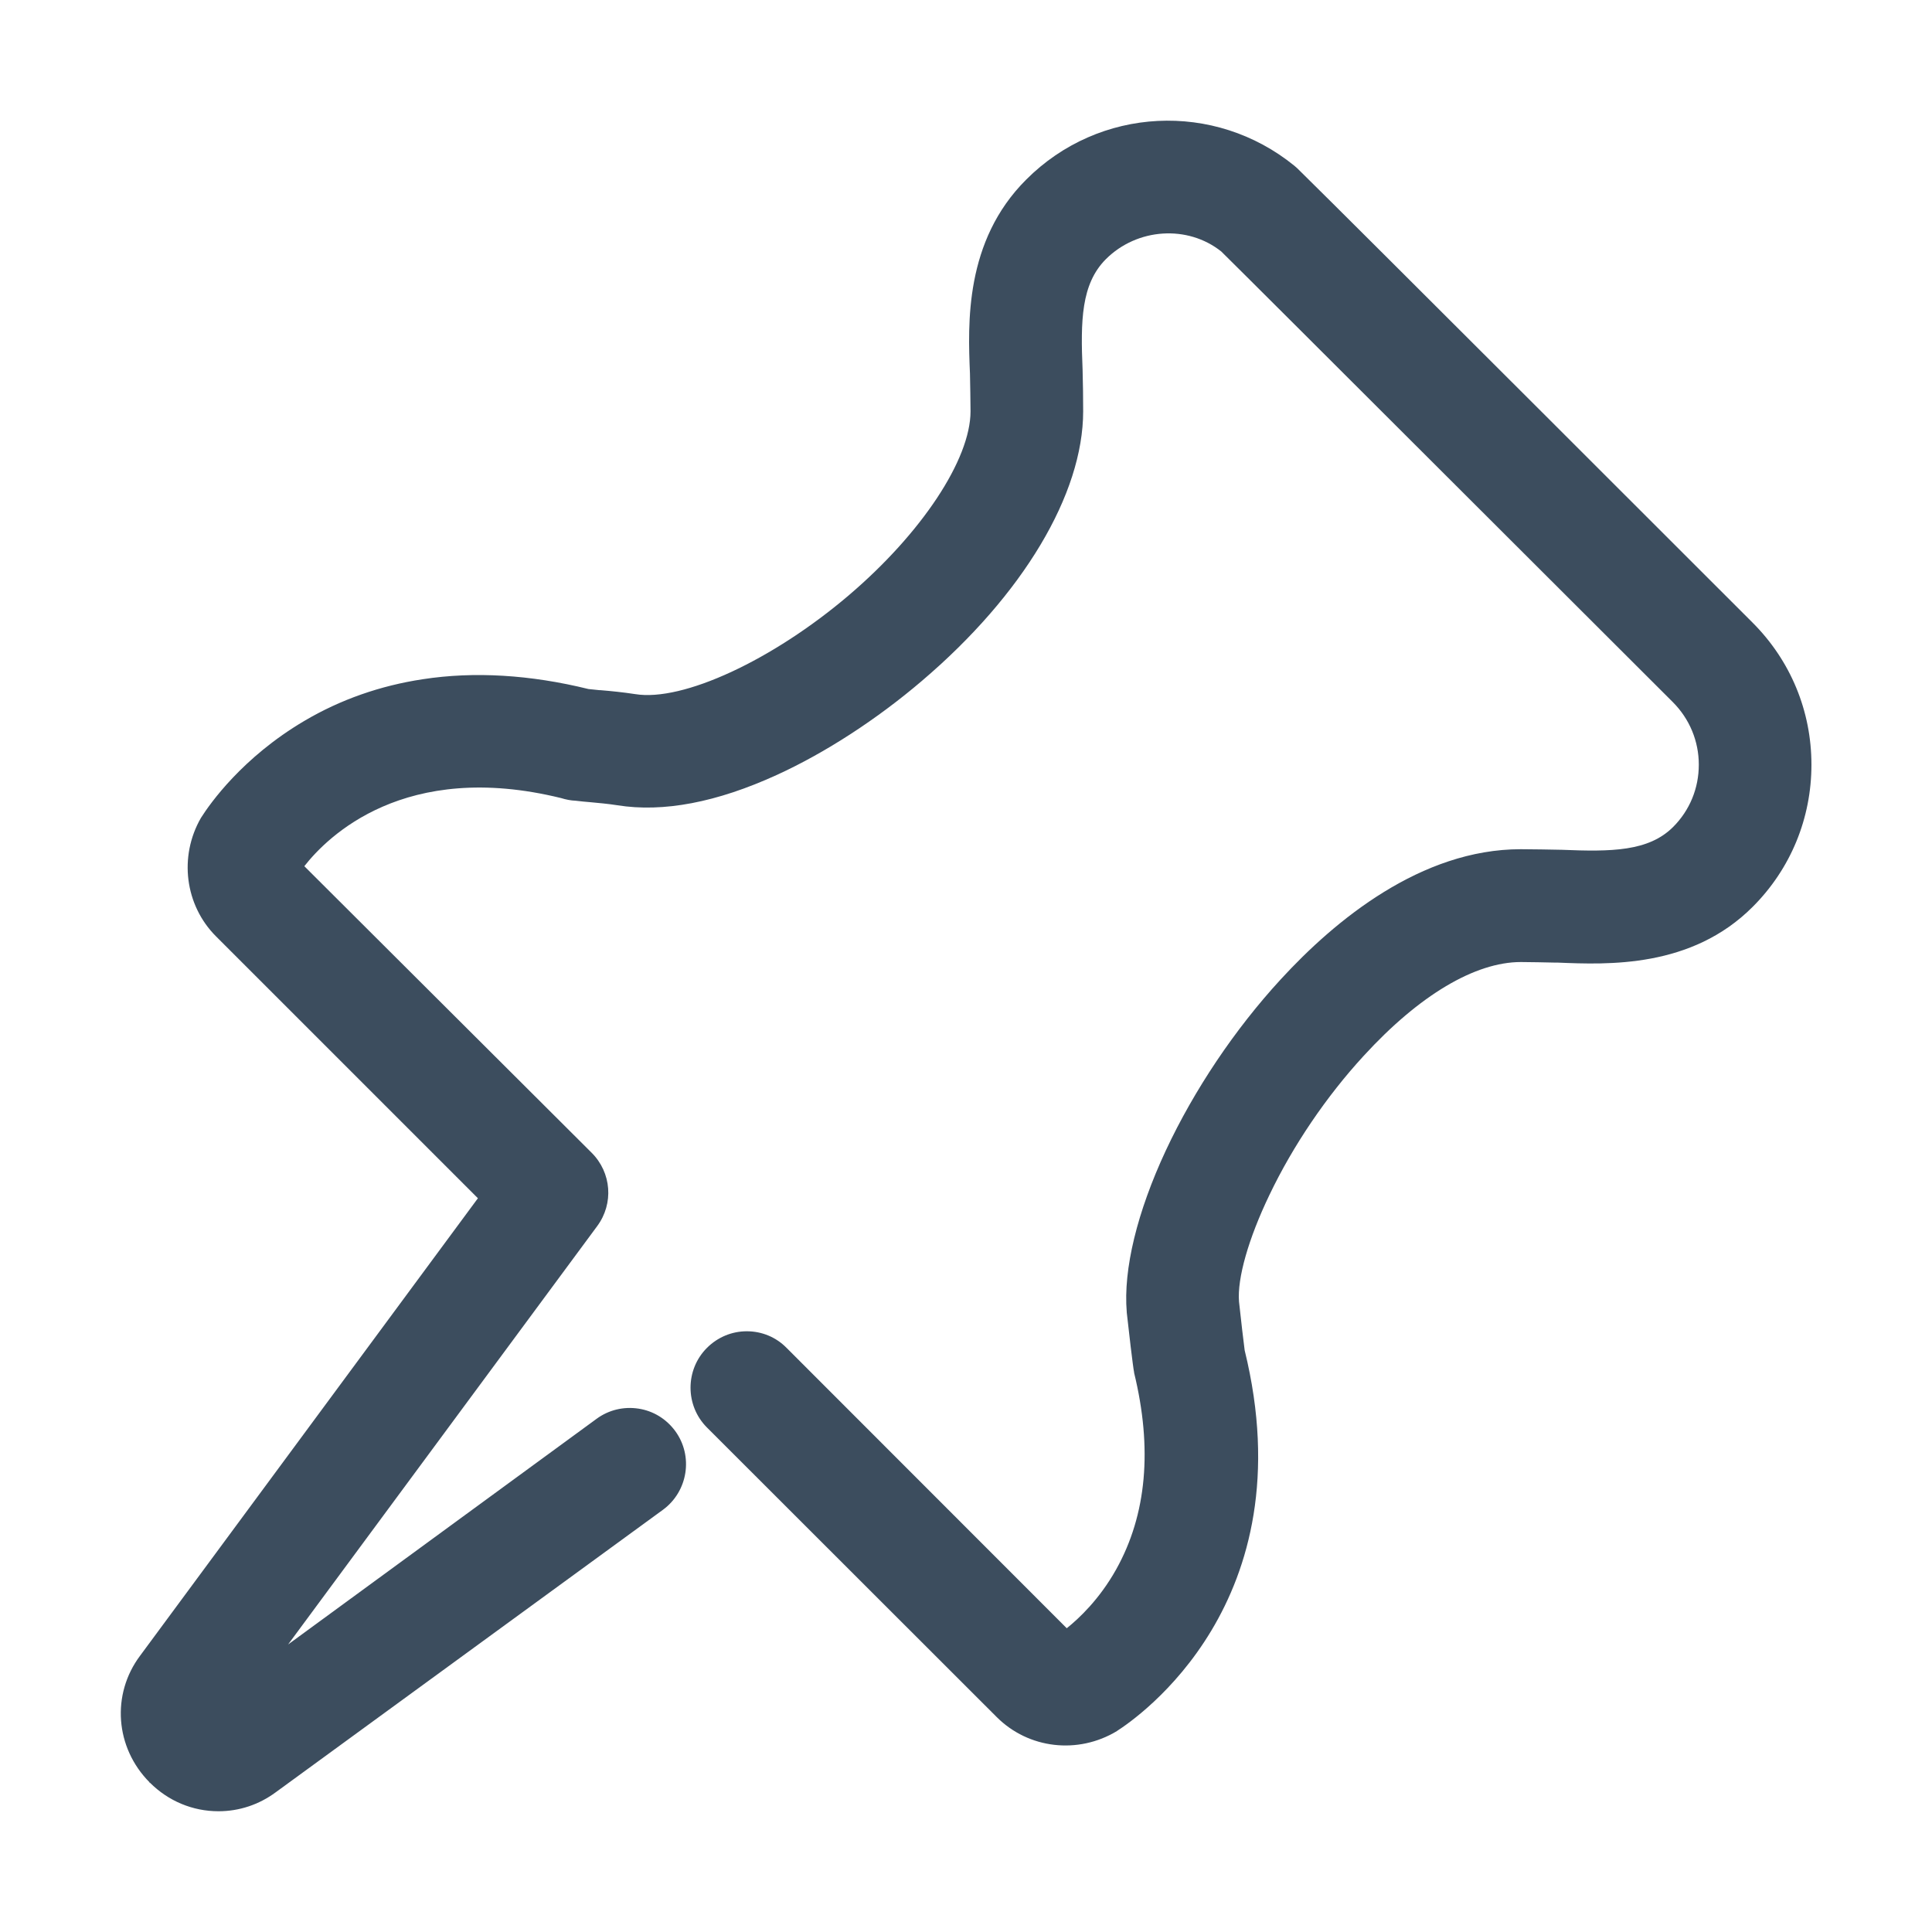
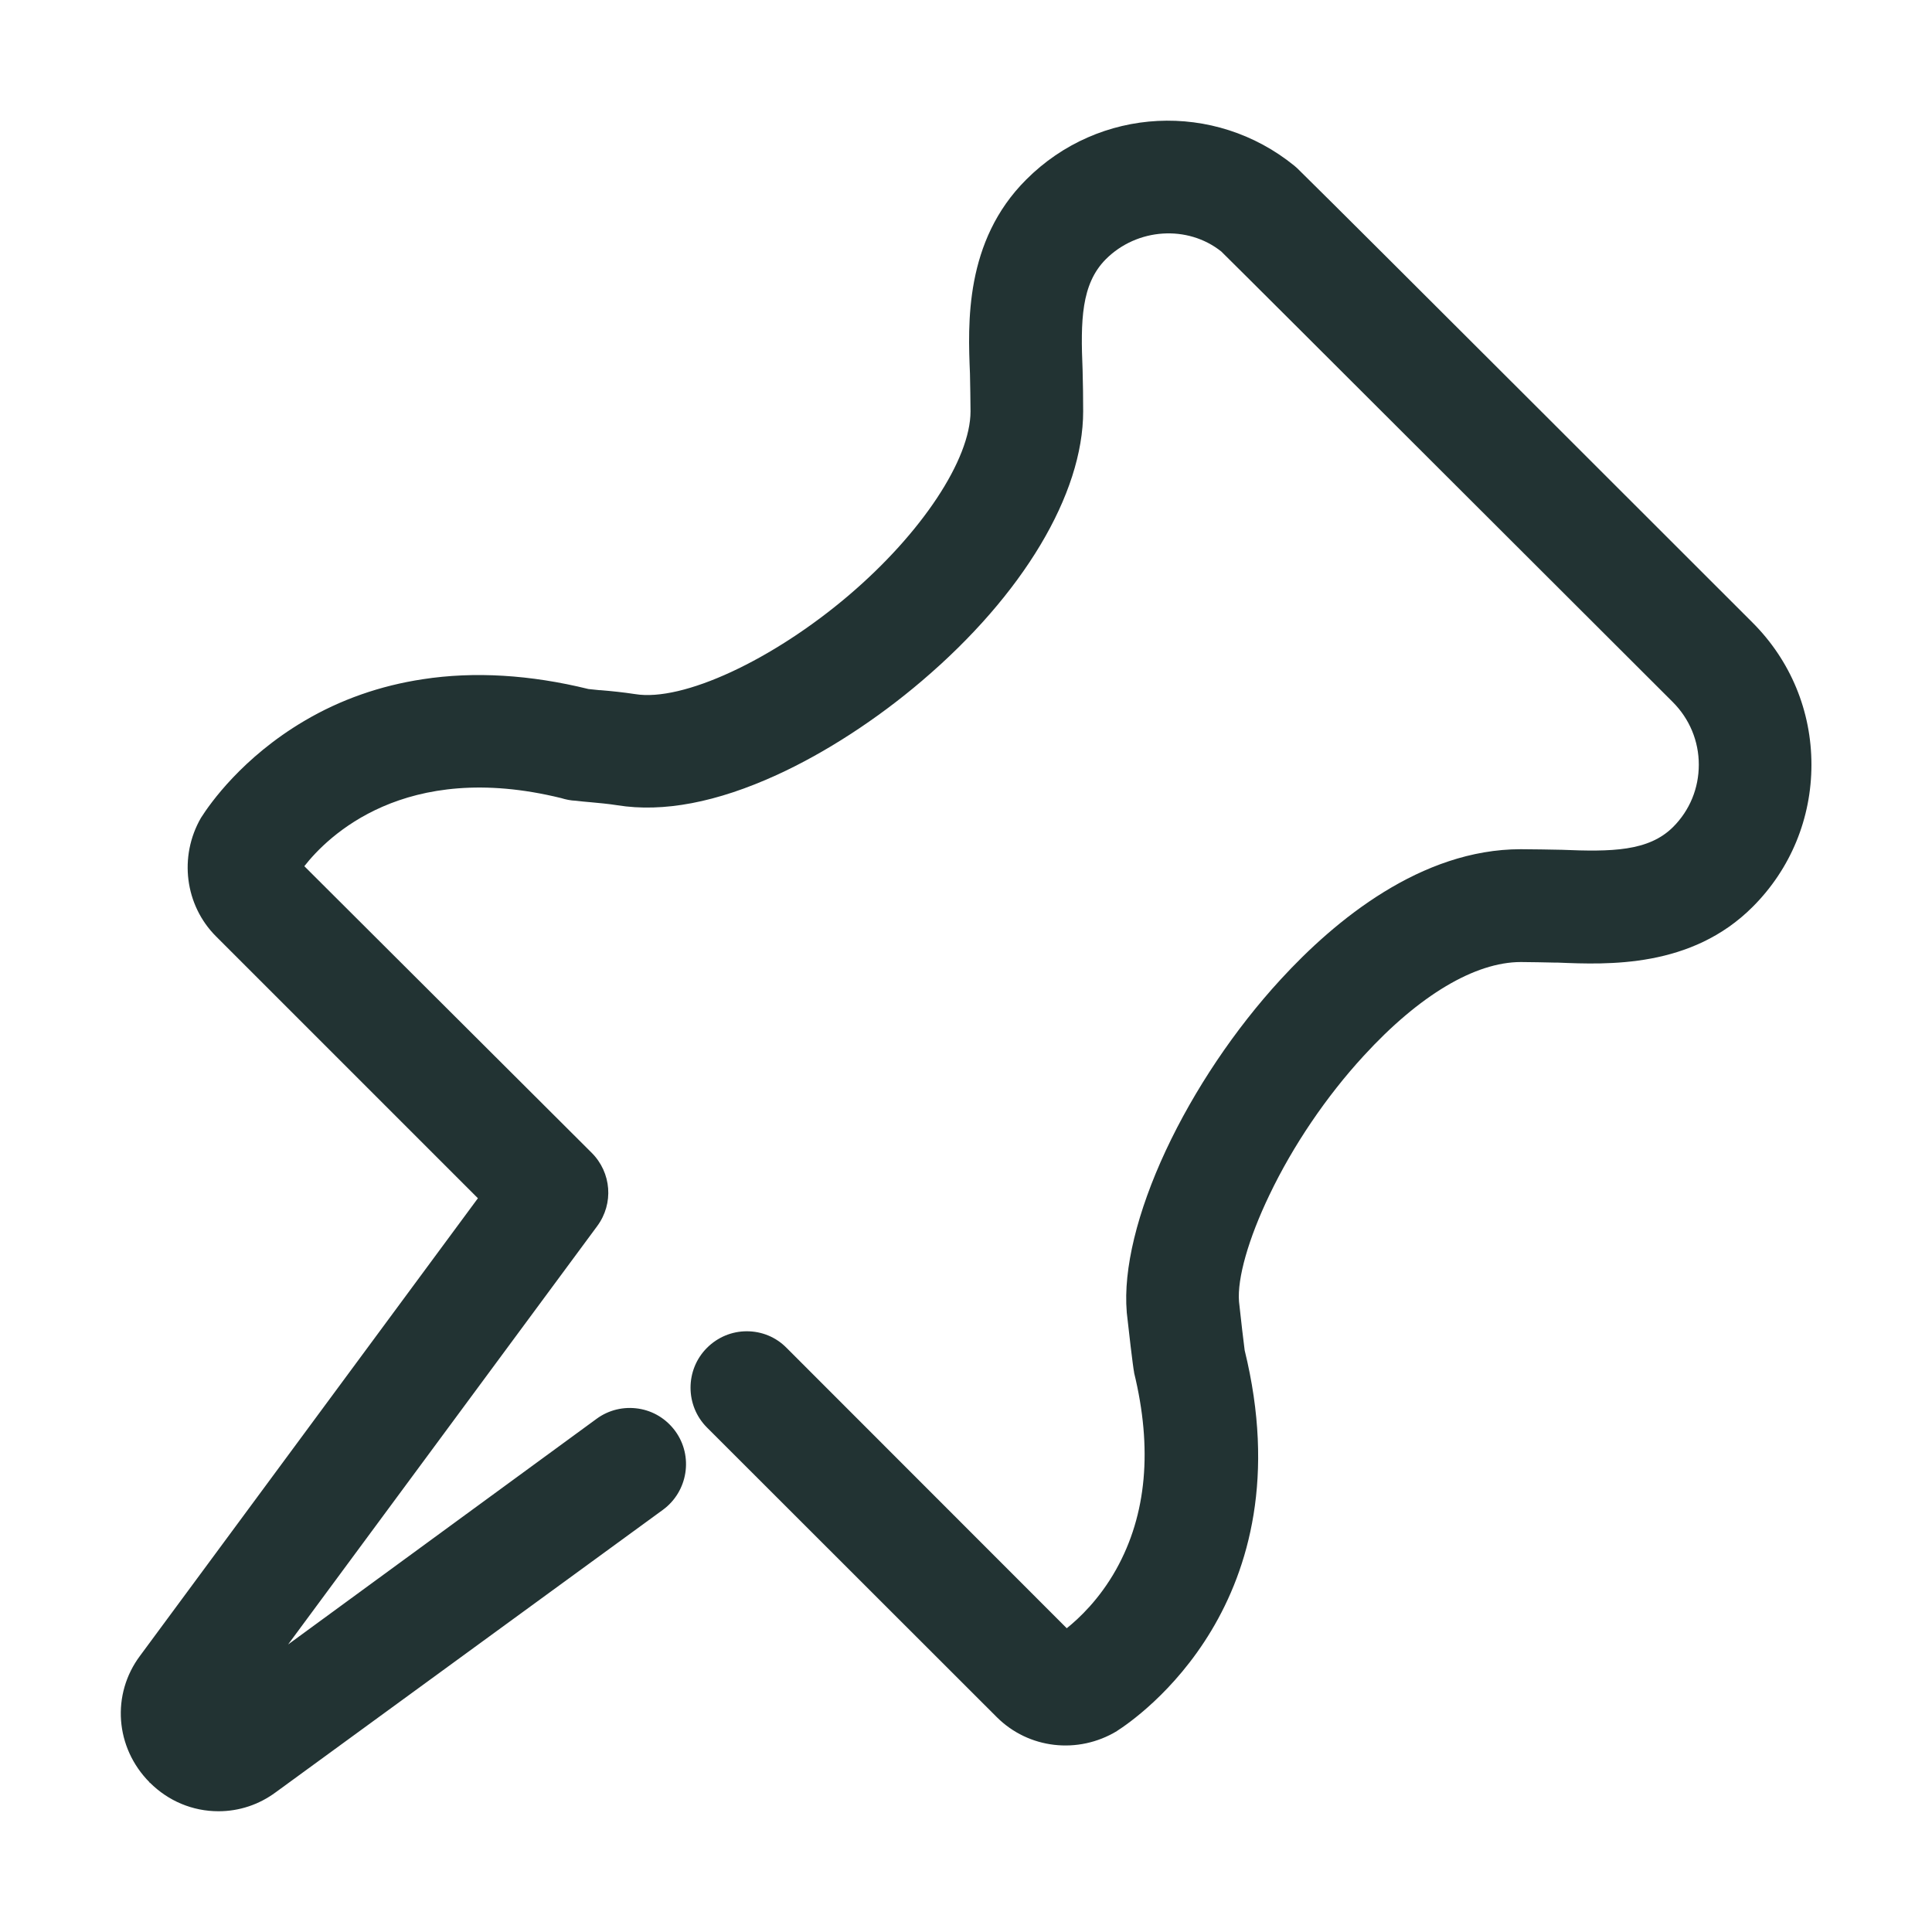
<svg xmlns="http://www.w3.org/2000/svg" class="icon" width="24" height="24" viewBox="0 0 1024 1024">
-   <path fill="#3c4d5e" d="M115.8 960c-13.7 0-26.6-5.4-36.4-15.2l-.5.4.4-.5c-18.3-18.4-20.4-46.7-5-67.2l179-242.4-138.8-138.8c-16.5-16.5-19.8-42.3-8-62.8l.2-.3c4.5-7.1 21.7-31.7 54.6-51.1 19.1-11.3 40.3-18.7 62.8-22.1 27.3-4.2 56.9-2.4 87.8 5.2 1.8.2 3.8.4 5.8.6h.5c6 .5 11.9 1.1 18.5 2.1 25.2 4.1 72.8-18 113.2-52.4 38.6-32.9 64.5-72 64.5-97.5 0-6.4-.2-13.3-.3-20-1.1-26.3-2.9-70.2 29.8-102.8 38.6-38.7 99.8-41.8 142.2-7.3 1 .8 1.9 1.7 2.9 2.7l.4.4c23.8 23.3 238 237.5 239.5 239 20.1 20.1 31.2 46.8 31.2 75.3 0 28.4-11 55.2-31.1 75.3-32.5 32.6-76.8 30.7-103.4 29.6h-1.4c-6-.1-12.2-.3-18.1-.3-24.3 0-53.9 17.6-83.3 49.7-19.7 21.4-37.5 47.6-50 73.8-11.1 23.1-17.1 44.2-16.1 56.5.9 8.6 2.6 22.9 3 25.8 32.8 133.7-57.3 195.1-67.6 201.7l-.1.1c-20.7 12.5-46.9 9.4-63.7-7.4L374.7 756.6c-11.6-11.6-11.6-30.6 0-42.2 5.6-5.6 13.1-8.8 21.1-8.8 8 0 15.5 3.1 21.1 8.8L565.4 863c6.5-5.2 17.3-15.3 26.2-31.2 16.2-29 19.3-64 9.5-104.2v-.2c-.6-2.8-3-23.4-3.9-31.8v-.2c-1.9-22.6 5.5-53 20.7-85.6 15-32.1 36.6-64.3 60.9-90.7 28.9-31.5 74.5-69 127.2-69 7.1 0 15 .2 21.4.3h.2c26.5 1.1 46.2.9 59.2-12.1 8.8-8.8 13.6-20.5 13.6-33s-4.9-24.3-13.8-33.2C884.4 370 658 143.7 647.3 133.3c-17.8-14.2-44.6-12.5-61.2 4.1-13.1 13.2-13.4 32.6-12.3 58.7v.1c.2 7.2.3 14.7.3 21.8 0 43.9-31.9 97.3-85.5 142.9-23.9 20.4-51.2 38.1-76.8 49.8-31.9 14.6-60.3 20-84.6 16.1-5.1-.8-9.9-1.2-14.1-1.6-2.7-.2-5.4-.5-8-.8-2.6-.1-5.1-.6-7.7-1.4-83-20.4-123.9 20.5-136.1 36.1L313.6 611c10.5 10.5 11.8 26.9 2.9 38.9L152.7 871.6 316.2 752c6.4-4.7 14.3-6.6 22.2-5.4 7.9 1.2 14.8 5.5 19.5 11.9 9.7 13.3 6.7 32-6.5 41.7L146.2 949.9c-8.9 6.6-19.4 10.1-30.4 10.1z" />
+   <path fill="#233" d="M115.8 960c-13.7 0-26.6-5.4-36.4-15.2l-.5.4.4-.5c-18.3-18.4-20.4-46.7-5-67.2l179-242.4-138.8-138.8c-16.5-16.5-19.8-42.3-8-62.8l.2-.3c4.5-7.1 21.7-31.7 54.6-51.1 19.1-11.3 40.3-18.7 62.8-22.1 27.3-4.2 56.9-2.4 87.8 5.2 1.8.2 3.8.4 5.8.6h.5c6 .5 11.9 1.1 18.5 2.1 25.2 4.1 72.8-18 113.2-52.4 38.6-32.9 64.5-72 64.5-97.5 0-6.4-.2-13.3-.3-20-1.1-26.3-2.9-70.2 29.8-102.8 38.6-38.7 99.8-41.8 142.2-7.3 1 .8 1.9 1.7 2.9 2.7l.4.4c23.8 23.3 238 237.5 239.5 239 20.1 20.1 31.2 46.8 31.2 75.3 0 28.4-11 55.2-31.1 75.3-32.5 32.6-76.8 30.7-103.4 29.6h-1.4c-6-.1-12.2-.3-18.1-.3-24.3 0-53.9 17.6-83.3 49.7-19.7 21.4-37.5 47.6-50 73.8-11.1 23.1-17.1 44.2-16.1 56.5.9 8.6 2.6 22.9 3 25.8 32.8 133.7-57.3 195.1-67.6 201.7l-.1.1c-20.7 12.5-46.9 9.4-63.7-7.4L374.7 756.6c-11.6-11.6-11.6-30.6 0-42.2 5.6-5.6 13.1-8.8 21.1-8.8 8 0 15.5 3.1 21.1 8.8L565.4 863c6.5-5.2 17.3-15.3 26.2-31.2 16.2-29 19.3-64 9.5-104.2v-.2c-.6-2.8-3-23.4-3.9-31.8v-.2c-1.9-22.6 5.5-53 20.7-85.6 15-32.1 36.6-64.3 60.9-90.7 28.9-31.5 74.5-69 127.2-69 7.1 0 15 .2 21.4.3h.2c26.5 1.1 46.2.9 59.2-12.1 8.8-8.8 13.6-20.5 13.6-33s-4.9-24.3-13.8-33.2C884.4 370 658 143.7 647.3 133.3c-17.8-14.2-44.6-12.5-61.2 4.1-13.1 13.2-13.4 32.6-12.3 58.7v.1c.2 7.2.3 14.7.3 21.8 0 43.9-31.9 97.3-85.5 142.9-23.9 20.4-51.2 38.1-76.8 49.8-31.9 14.6-60.3 20-84.6 16.1-5.1-.8-9.9-1.2-14.1-1.6-2.7-.2-5.4-.5-8-.8-2.6-.1-5.1-.6-7.7-1.4-83-20.4-123.9 20.5-136.1 36.1L313.6 611c10.5 10.5 11.8 26.9 2.9 38.9L152.7 871.6 316.2 752c6.4-4.7 14.3-6.6 22.2-5.4 7.9 1.2 14.8 5.5 19.5 11.9 9.7 13.3 6.7 32-6.5 41.7L146.2 949.9c-8.9 6.6-19.4 10.1-30.4 10.1z" />
</svg>
